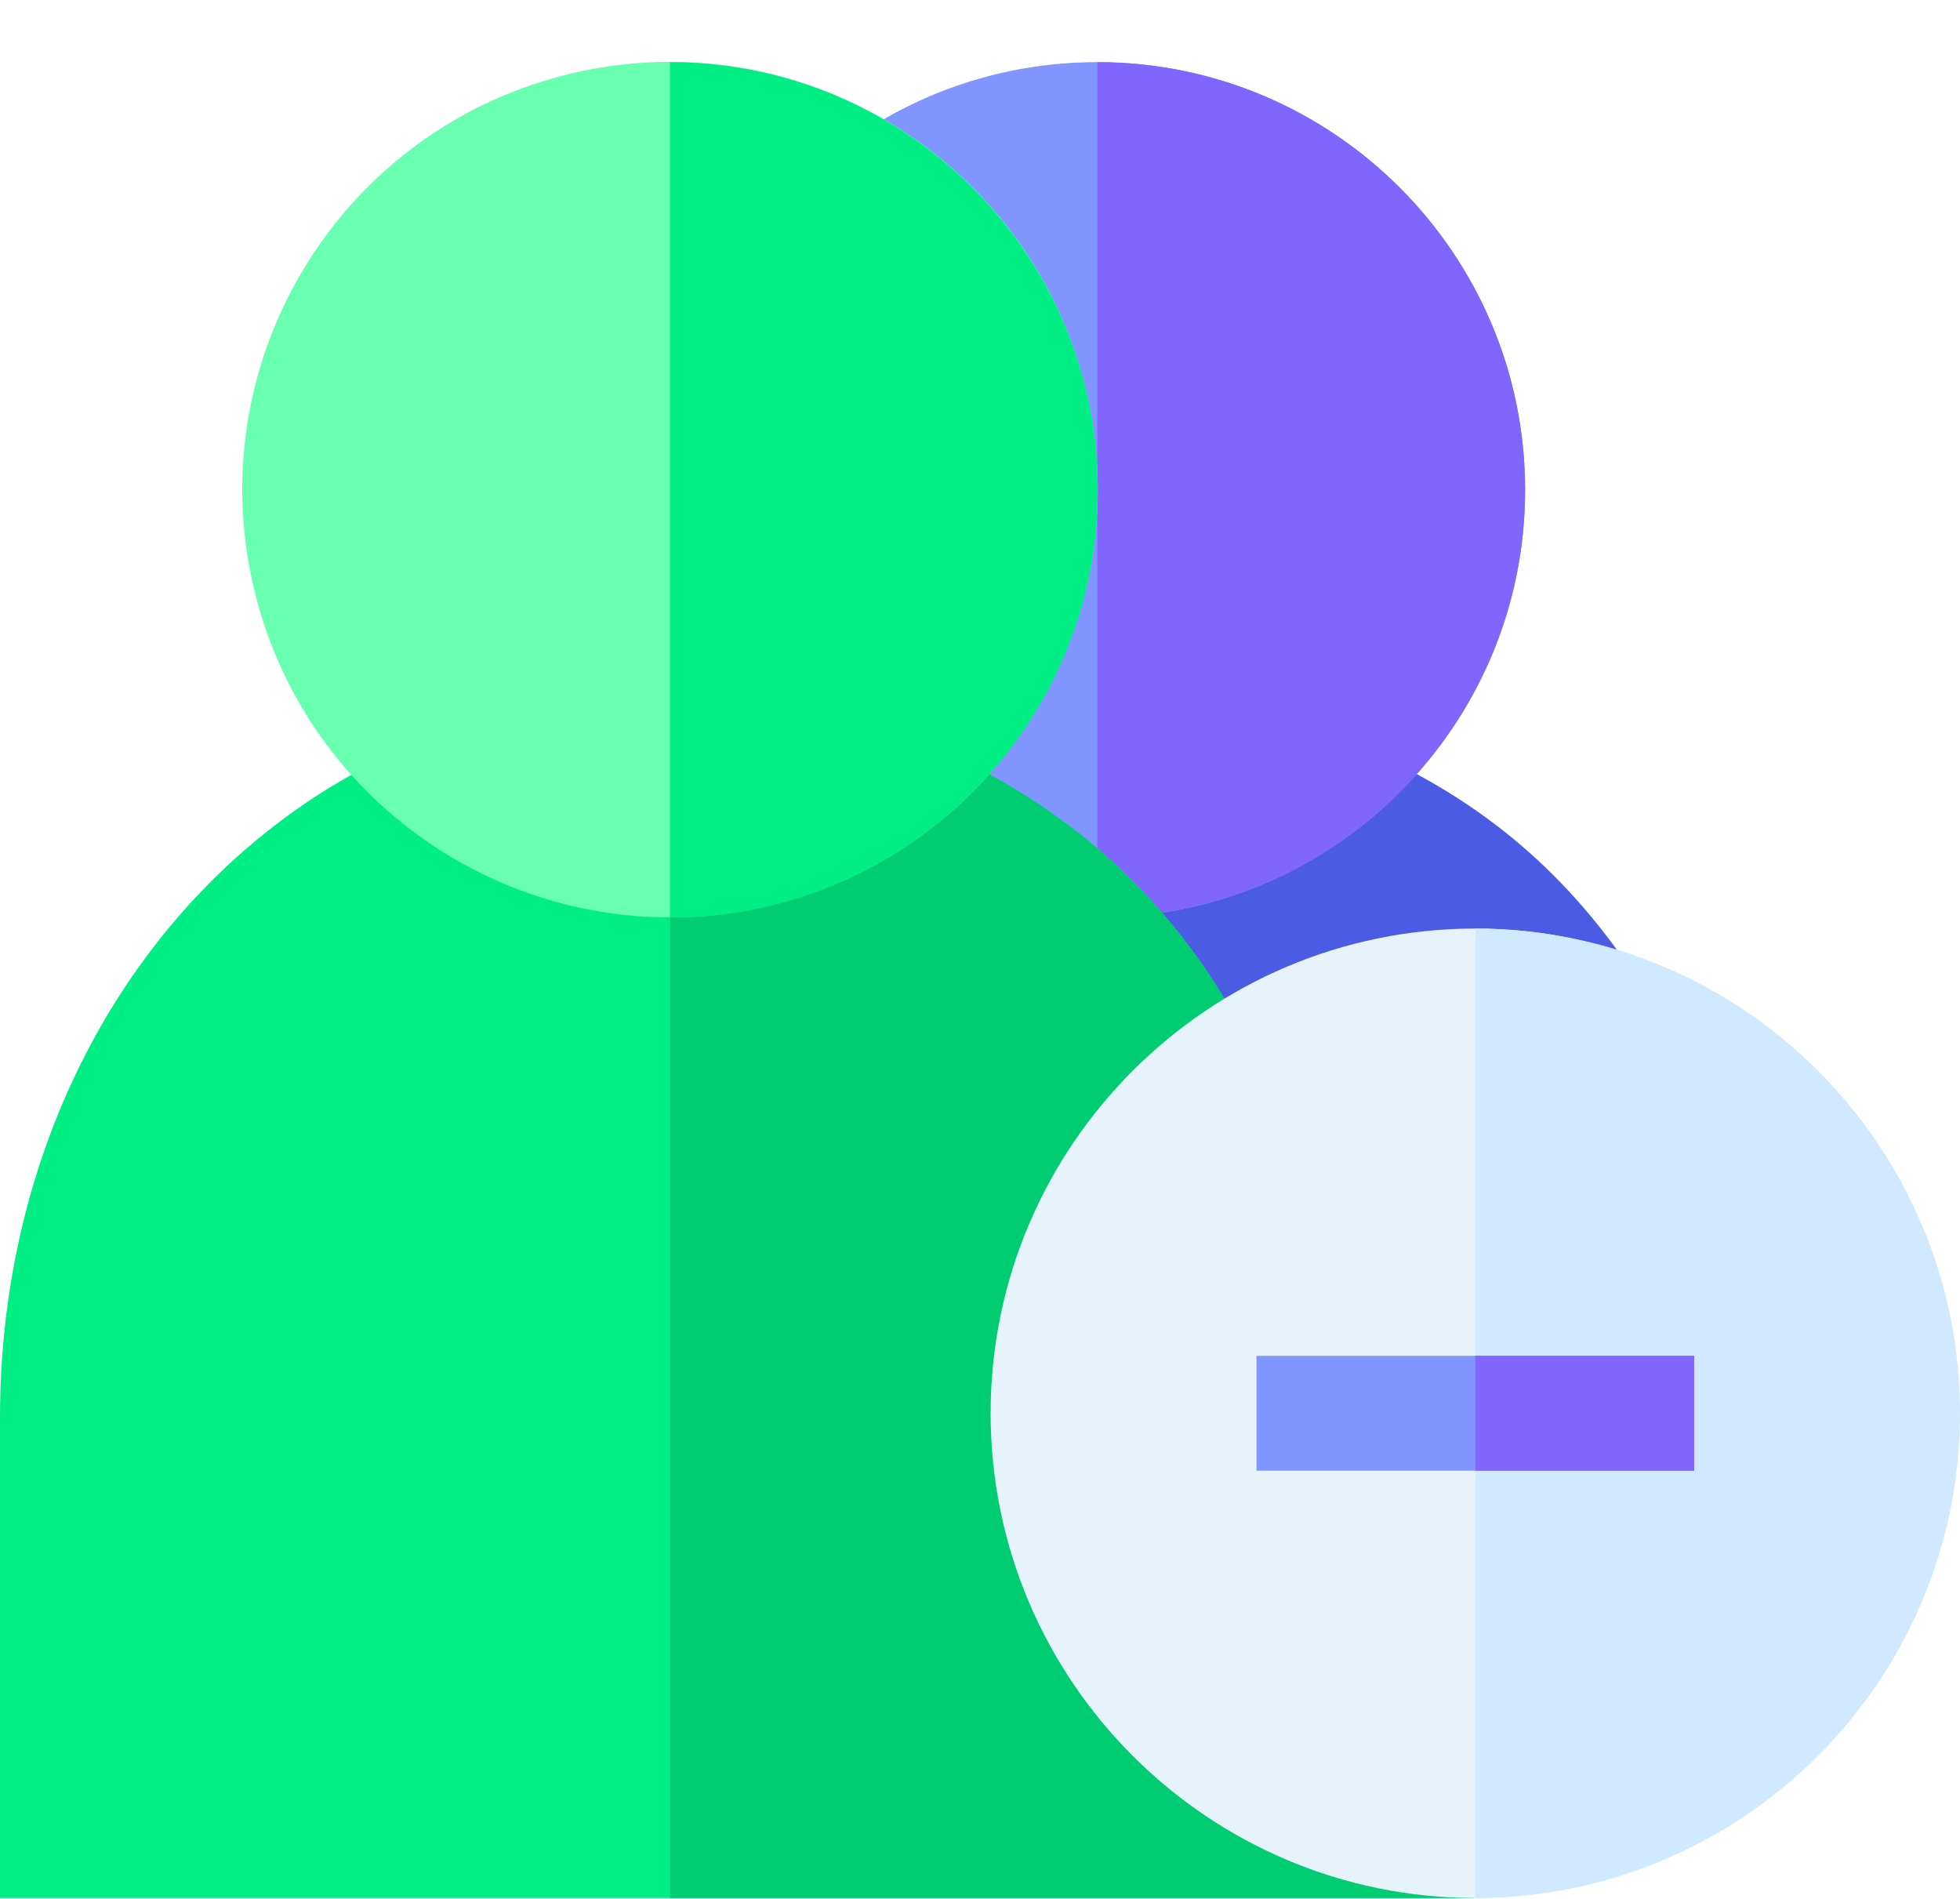
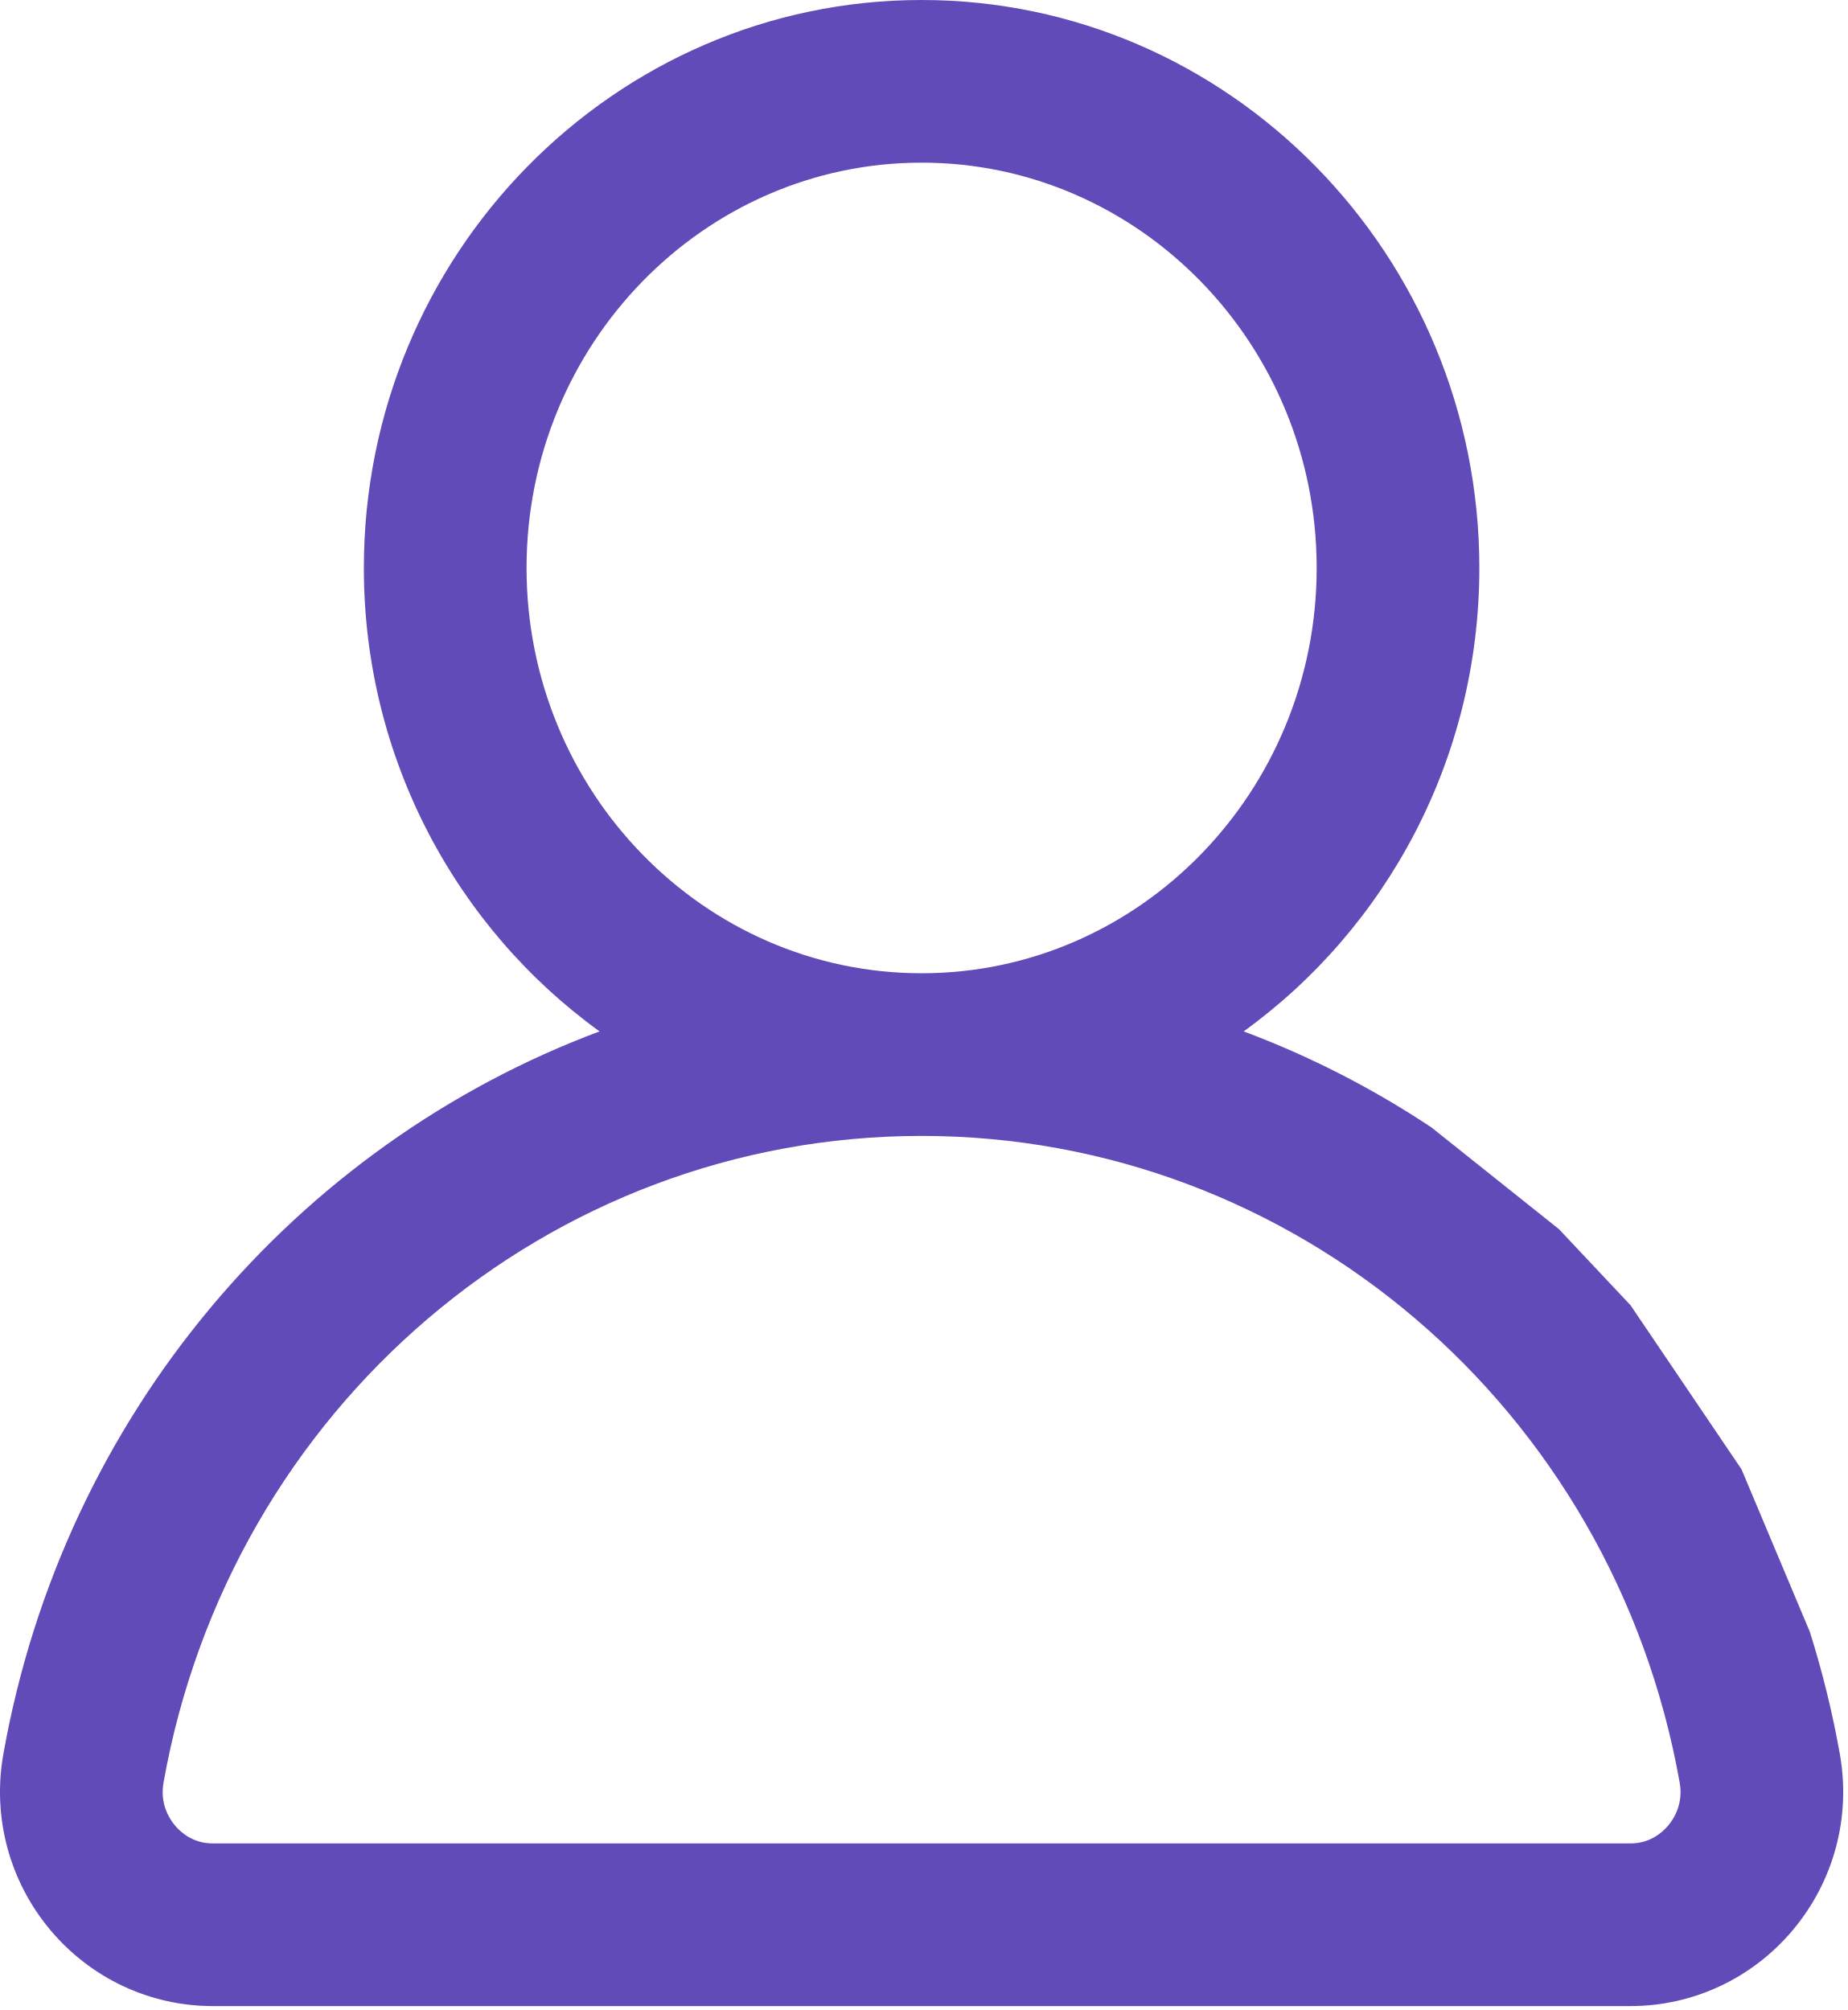
- <svg xmlns="http://www.w3.org/2000/svg" width="512" height="496" viewBox="0 0 512 496" fill="none">
-   <path d="M423.09 249.079C404.13 222.658 380.425 204.62 348.49 192.312L345.866 191.301H203.976V310.405L296.969 403.399H425.926V253.03L423.09 249.079Z" fill="#4B5BE4" />
-   <path d="M286.664 16.233C264.258 16.233 242.639 22.844 224.143 35.351L217.494 39.847V191.961L257.04 235.828L261.702 236.892C269.846 238.751 278.244 239.694 286.664 239.694C348.273 239.694 398.395 189.572 398.395 127.963C398.395 66.354 348.272 16.233 286.664 16.233V16.233Z" fill="#8095FF" />
-   <path d="M286.664 16.233V239.695C348.273 239.695 398.395 189.573 398.395 127.964C398.395 66.355 348.272 16.233 286.664 16.233V16.233Z" fill="#8066FF" />
-   <path d="M327.73 275.265L327.345 274.485C308.239 235.736 277.794 208.09 236.858 192.312L234.234 191.301L115.823 191.302L113.199 192.314C44.433 218.819 0 288.687 0 370.31V495.768H385.073L327.73 275.265Z" fill="#00EE84" />
-   <path d="M175.03 495.767H385.073L327.73 275.265L327.345 274.485C308.239 235.736 277.794 208.09 236.858 192.312L234.234 191.301H175.031V495.767H175.03Z" fill="#00CC71" />
-   <path d="M200.716 236.602C260.757 222.41 297.925 162.231 283.732 102.19C269.539 42.149 209.361 4.981 149.32 19.174C89.278 33.367 52.111 93.545 66.303 153.586C80.496 213.627 140.675 250.795 200.716 236.602Z" fill="#68FFB1" />
-   <path d="M385.387 242.541C315.572 242.541 258.774 299.339 258.774 369.154C258.774 438.969 315.572 495.767 385.387 495.767C455.202 495.767 502 438.969 502 369.154C502 299.339 455.202 242.541 385.387 242.541Z" fill="#E6F3FB" />
-   <path d="M385.387 242.541V495.768C455.202 495.768 512 438.97 512 369.155C512 299.34 455.202 242.541 385.387 242.541V242.541Z" fill="#D1E9FF" />
-   <path d="M442.55 354.154H400.387H397L370.387 354.154L328.223 354.154V384.154H370.387H379.5L400.387 384.154L442.55 384.154V354.154Z" fill="#8095FF" />
-   <path d="M175.03 16.233V239.695C236.639 239.695 286.761 189.573 286.761 127.964C286.761 66.355 236.639 16.233 175.03 16.233V16.233Z" fill="#00EE84" />
-   <path d="M400.387 354.154L385.387 354.154V384.154H400.387H442.55V354.154H400.387Z" fill="#8066FF" />
+ <svg xmlns="http://www.w3.org/2000/svg" width="340" height="370" viewBox="0 0 340 370" fill="#614bb9">
+   <path d="M286.924 226.276L263.427 207.524C252.663 200.374 241.088 194.424 228.885 189.859C255.111 170.9 272.257 139.727 272.257 104.549C272.257 46.9 226.21 0 169.61 0C113.01 0 66.963 46.9 66.963 104.549C66.963 139.727 84.11 170.9 110.336 189.859C54.523 210.74 11.716 260.397 0.613 322.915C-1.438 334.474 1.712 346.264 9.248 355.262C16.714 364.17 27.607 369.277 39.135 369.277H300.085C311.614 369.277 322.506 364.17 329.972 355.262C337.512 346.264 340.658 334.474 338.608 322.915C337.239 315.204 335.384 307.691 333.087 300.404L320.503 270.463L300.085 240.273L286.924 226.276ZM96.905 104.549C96.905 63.411 129.521 29.941 169.61 29.941C209.7 29.941 242.32 63.411 242.32 104.549C242.32 145.688 209.7 179.157 169.61 179.157C129.521 179.157 96.905 145.688 96.905 104.549ZM307.025 336.03C305.988 337.266 303.711 339.336 300.085 339.336H39.135C35.509 339.336 33.233 337.266 32.196 336.03C31.119 334.743 29.412 332.007 30.094 328.147C42.344 259.169 101.018 209.099 169.61 209.099C238.203 209.099 296.881 259.169 309.126 328.147C309.813 332.007 308.105 334.743 307.025 336.03Z" fill="#614bb9" />
</svg>
